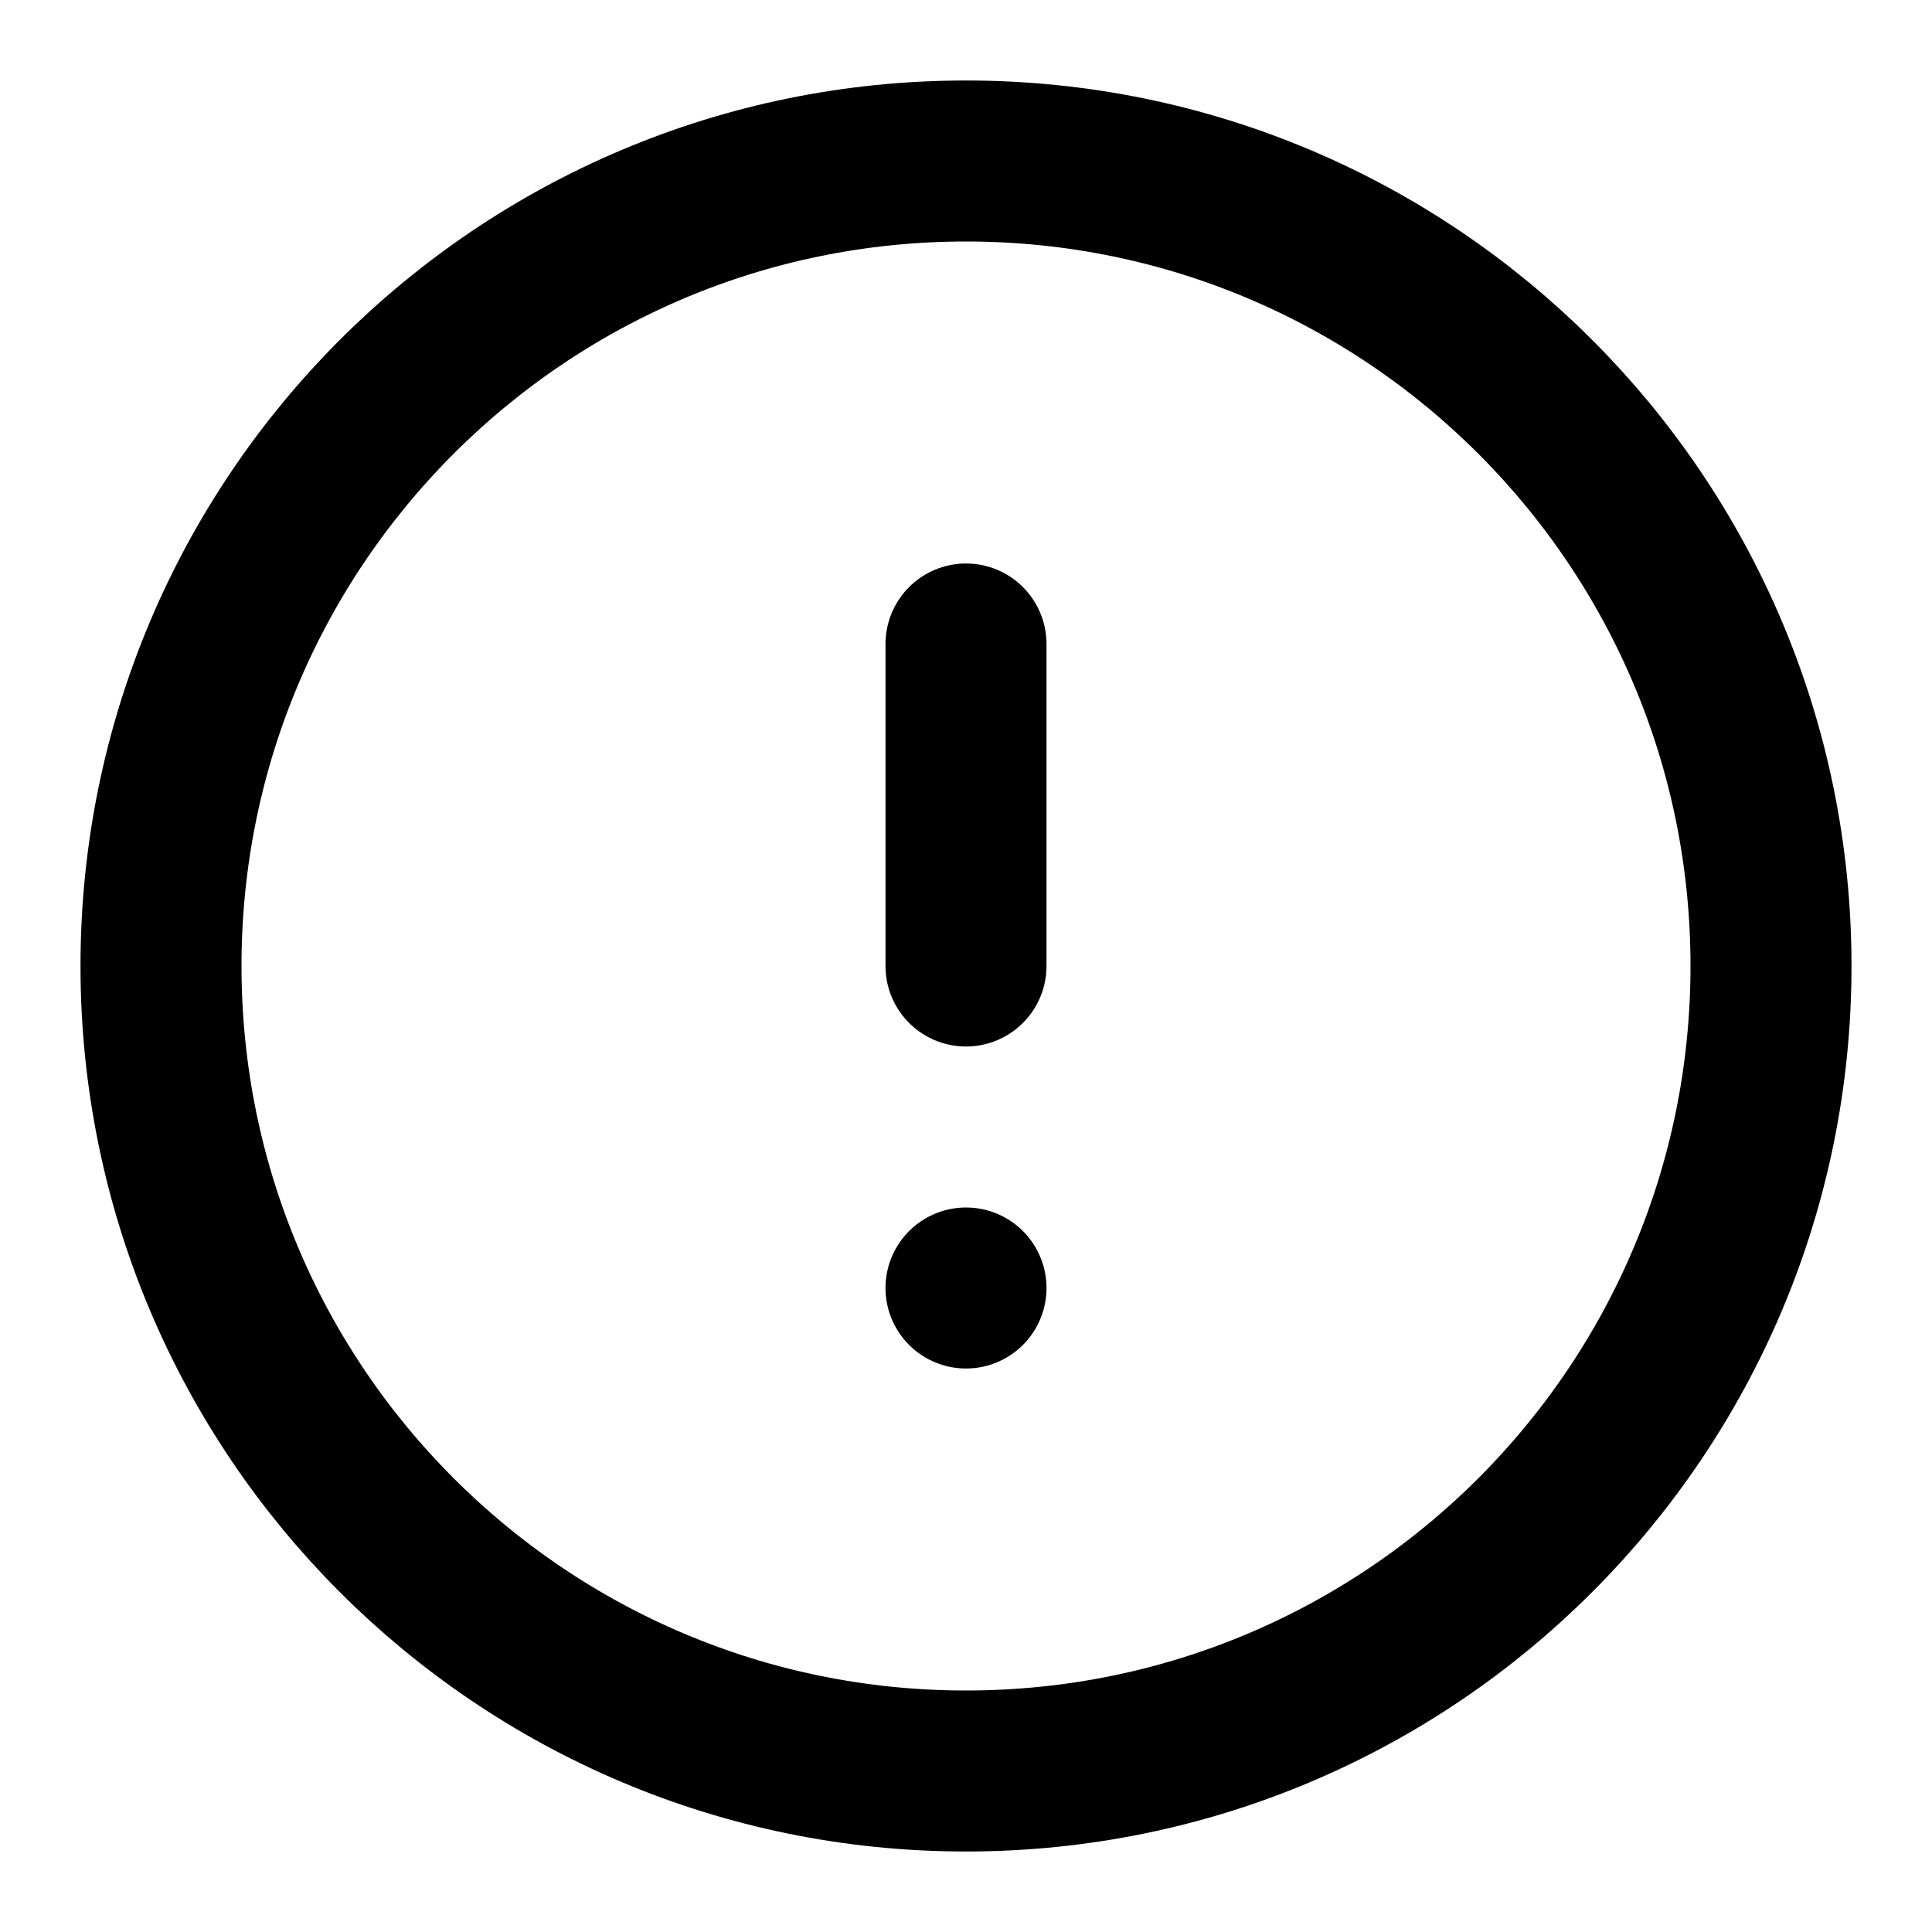
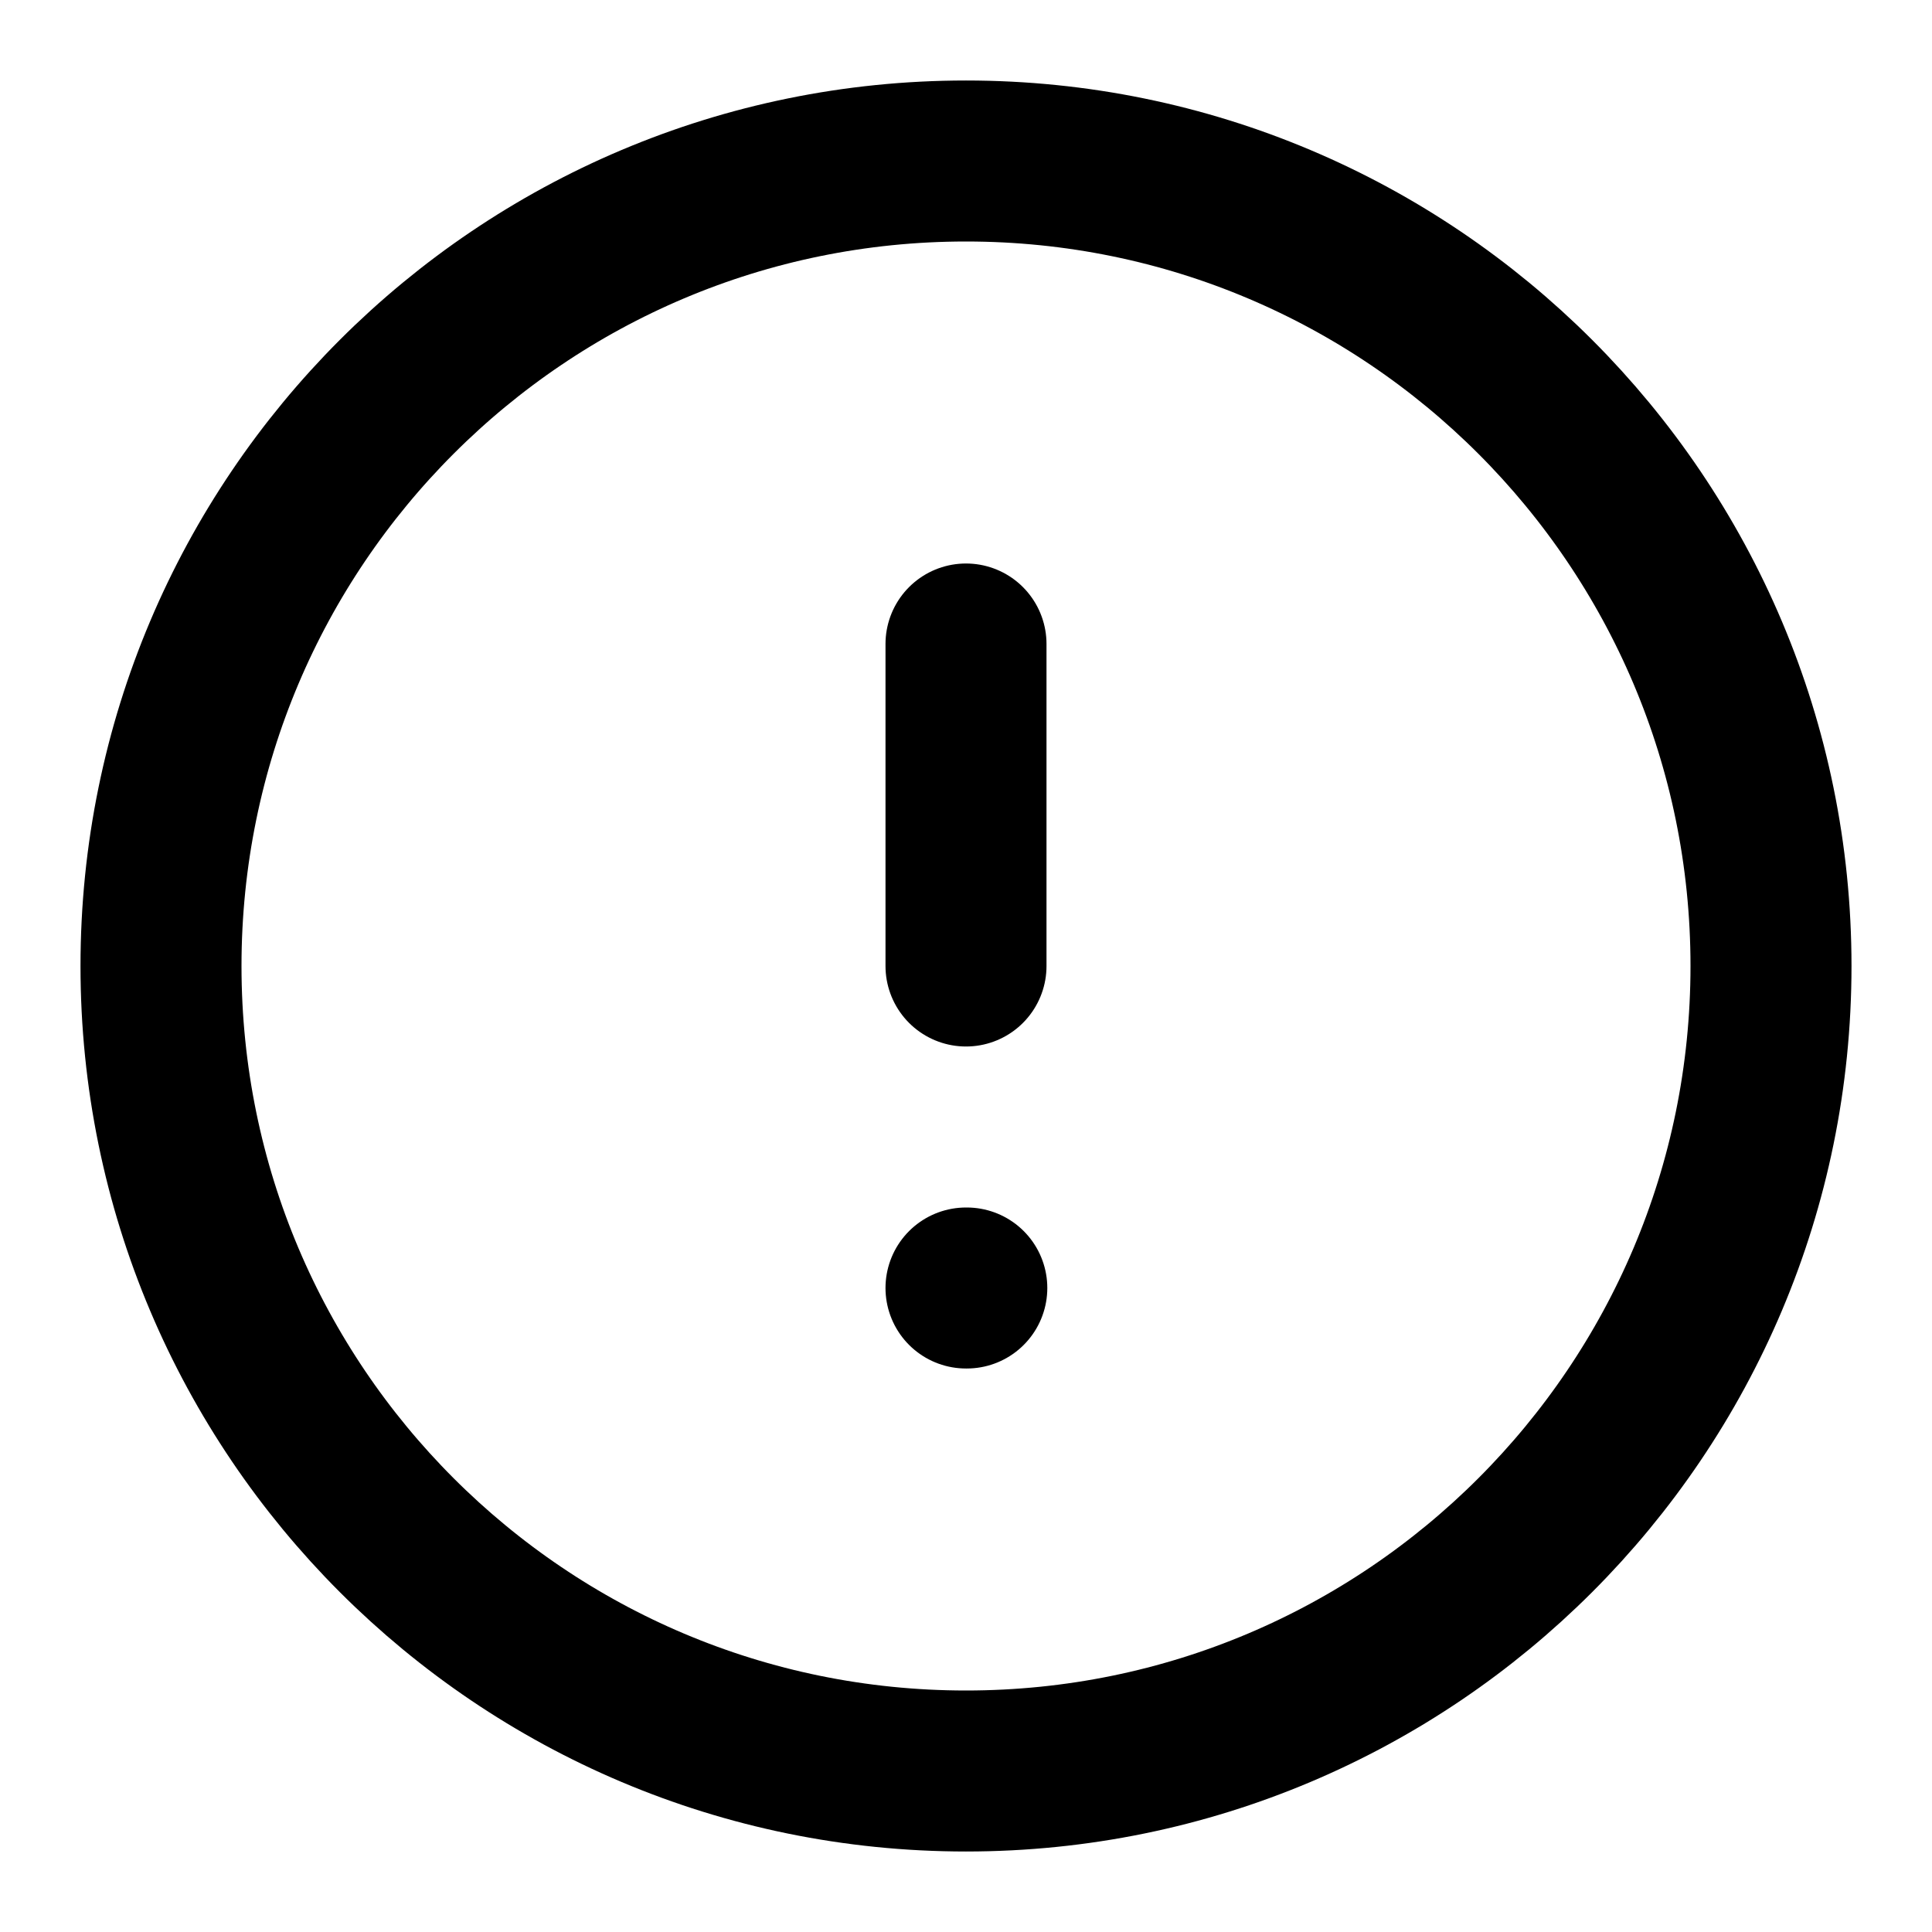
<svg xmlns="http://www.w3.org/2000/svg" width="24" height="24" viewBox="0 0 24 24" fill="none" stroke="currentColor" stroke-width="2" stroke-linecap="round" stroke-linejoin="round">
  <circle cx="12" cy="12" r="10" />
  <line x1="12" y1="8" x2="12" y2="12" />
-   <line x1="12" y1="16" x2="12" y2="16" />
+   <line x1="12" y1="16" x2="12.01" y2="16" />
</svg>
